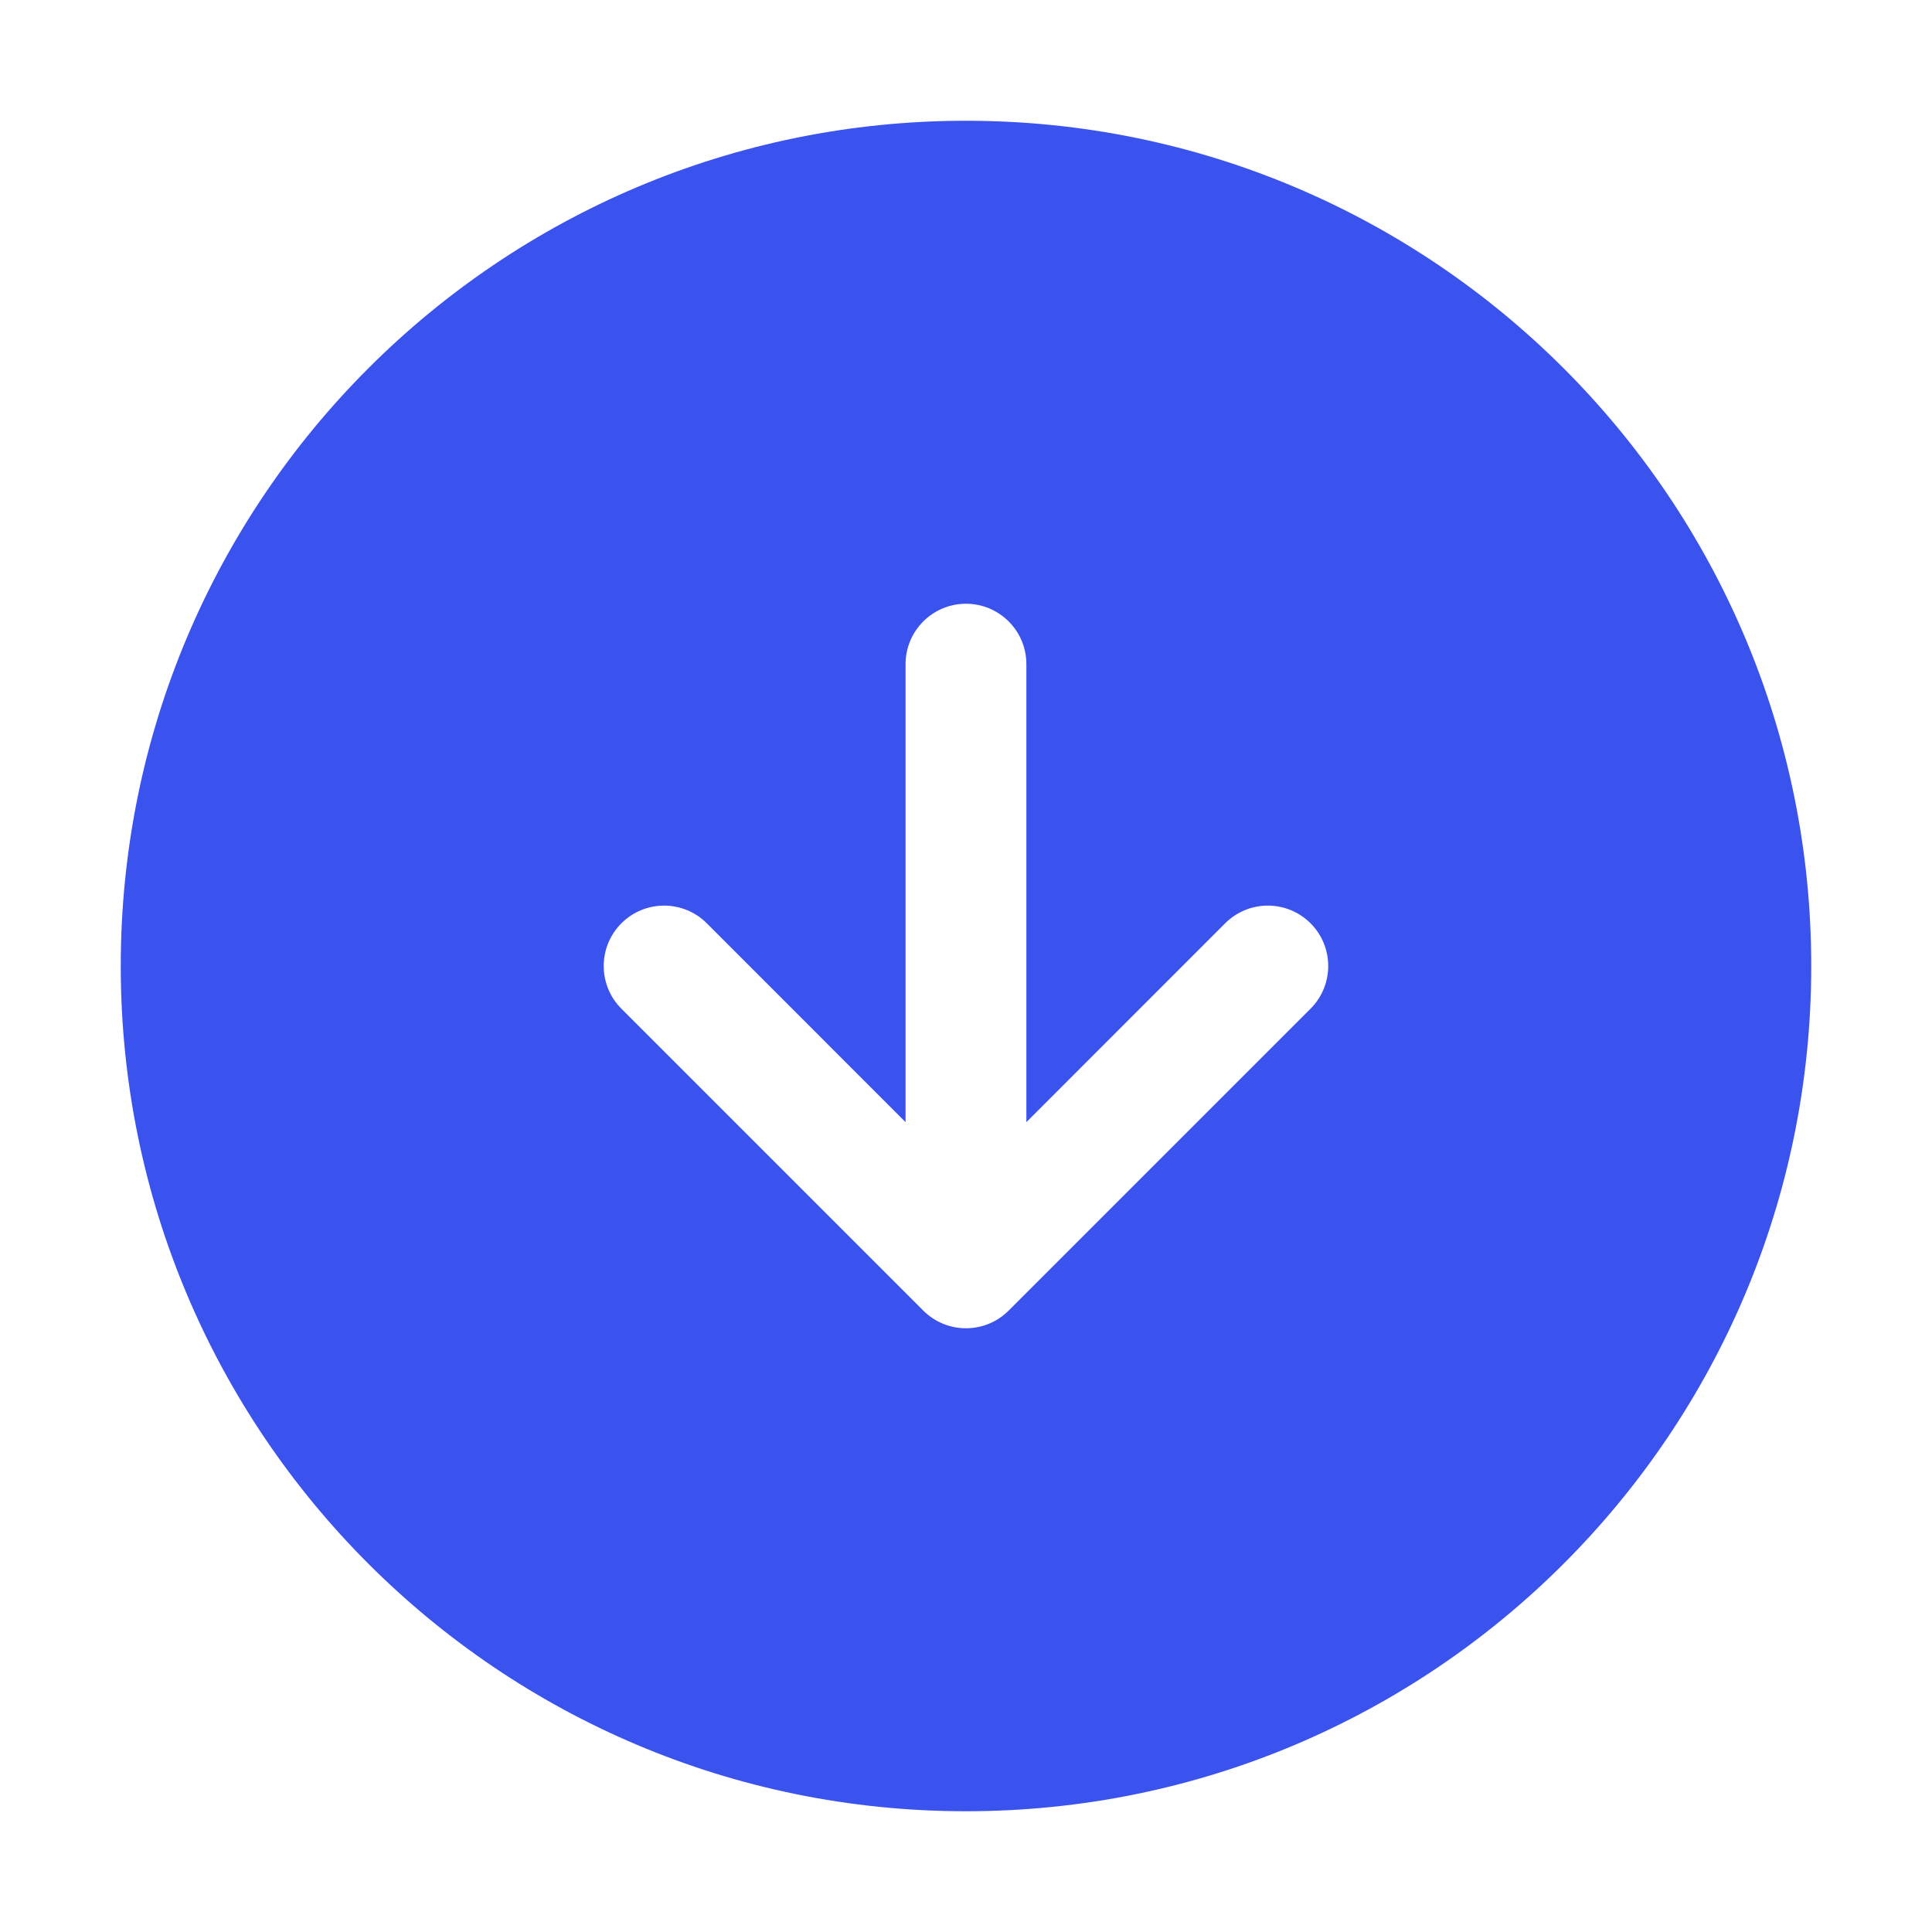
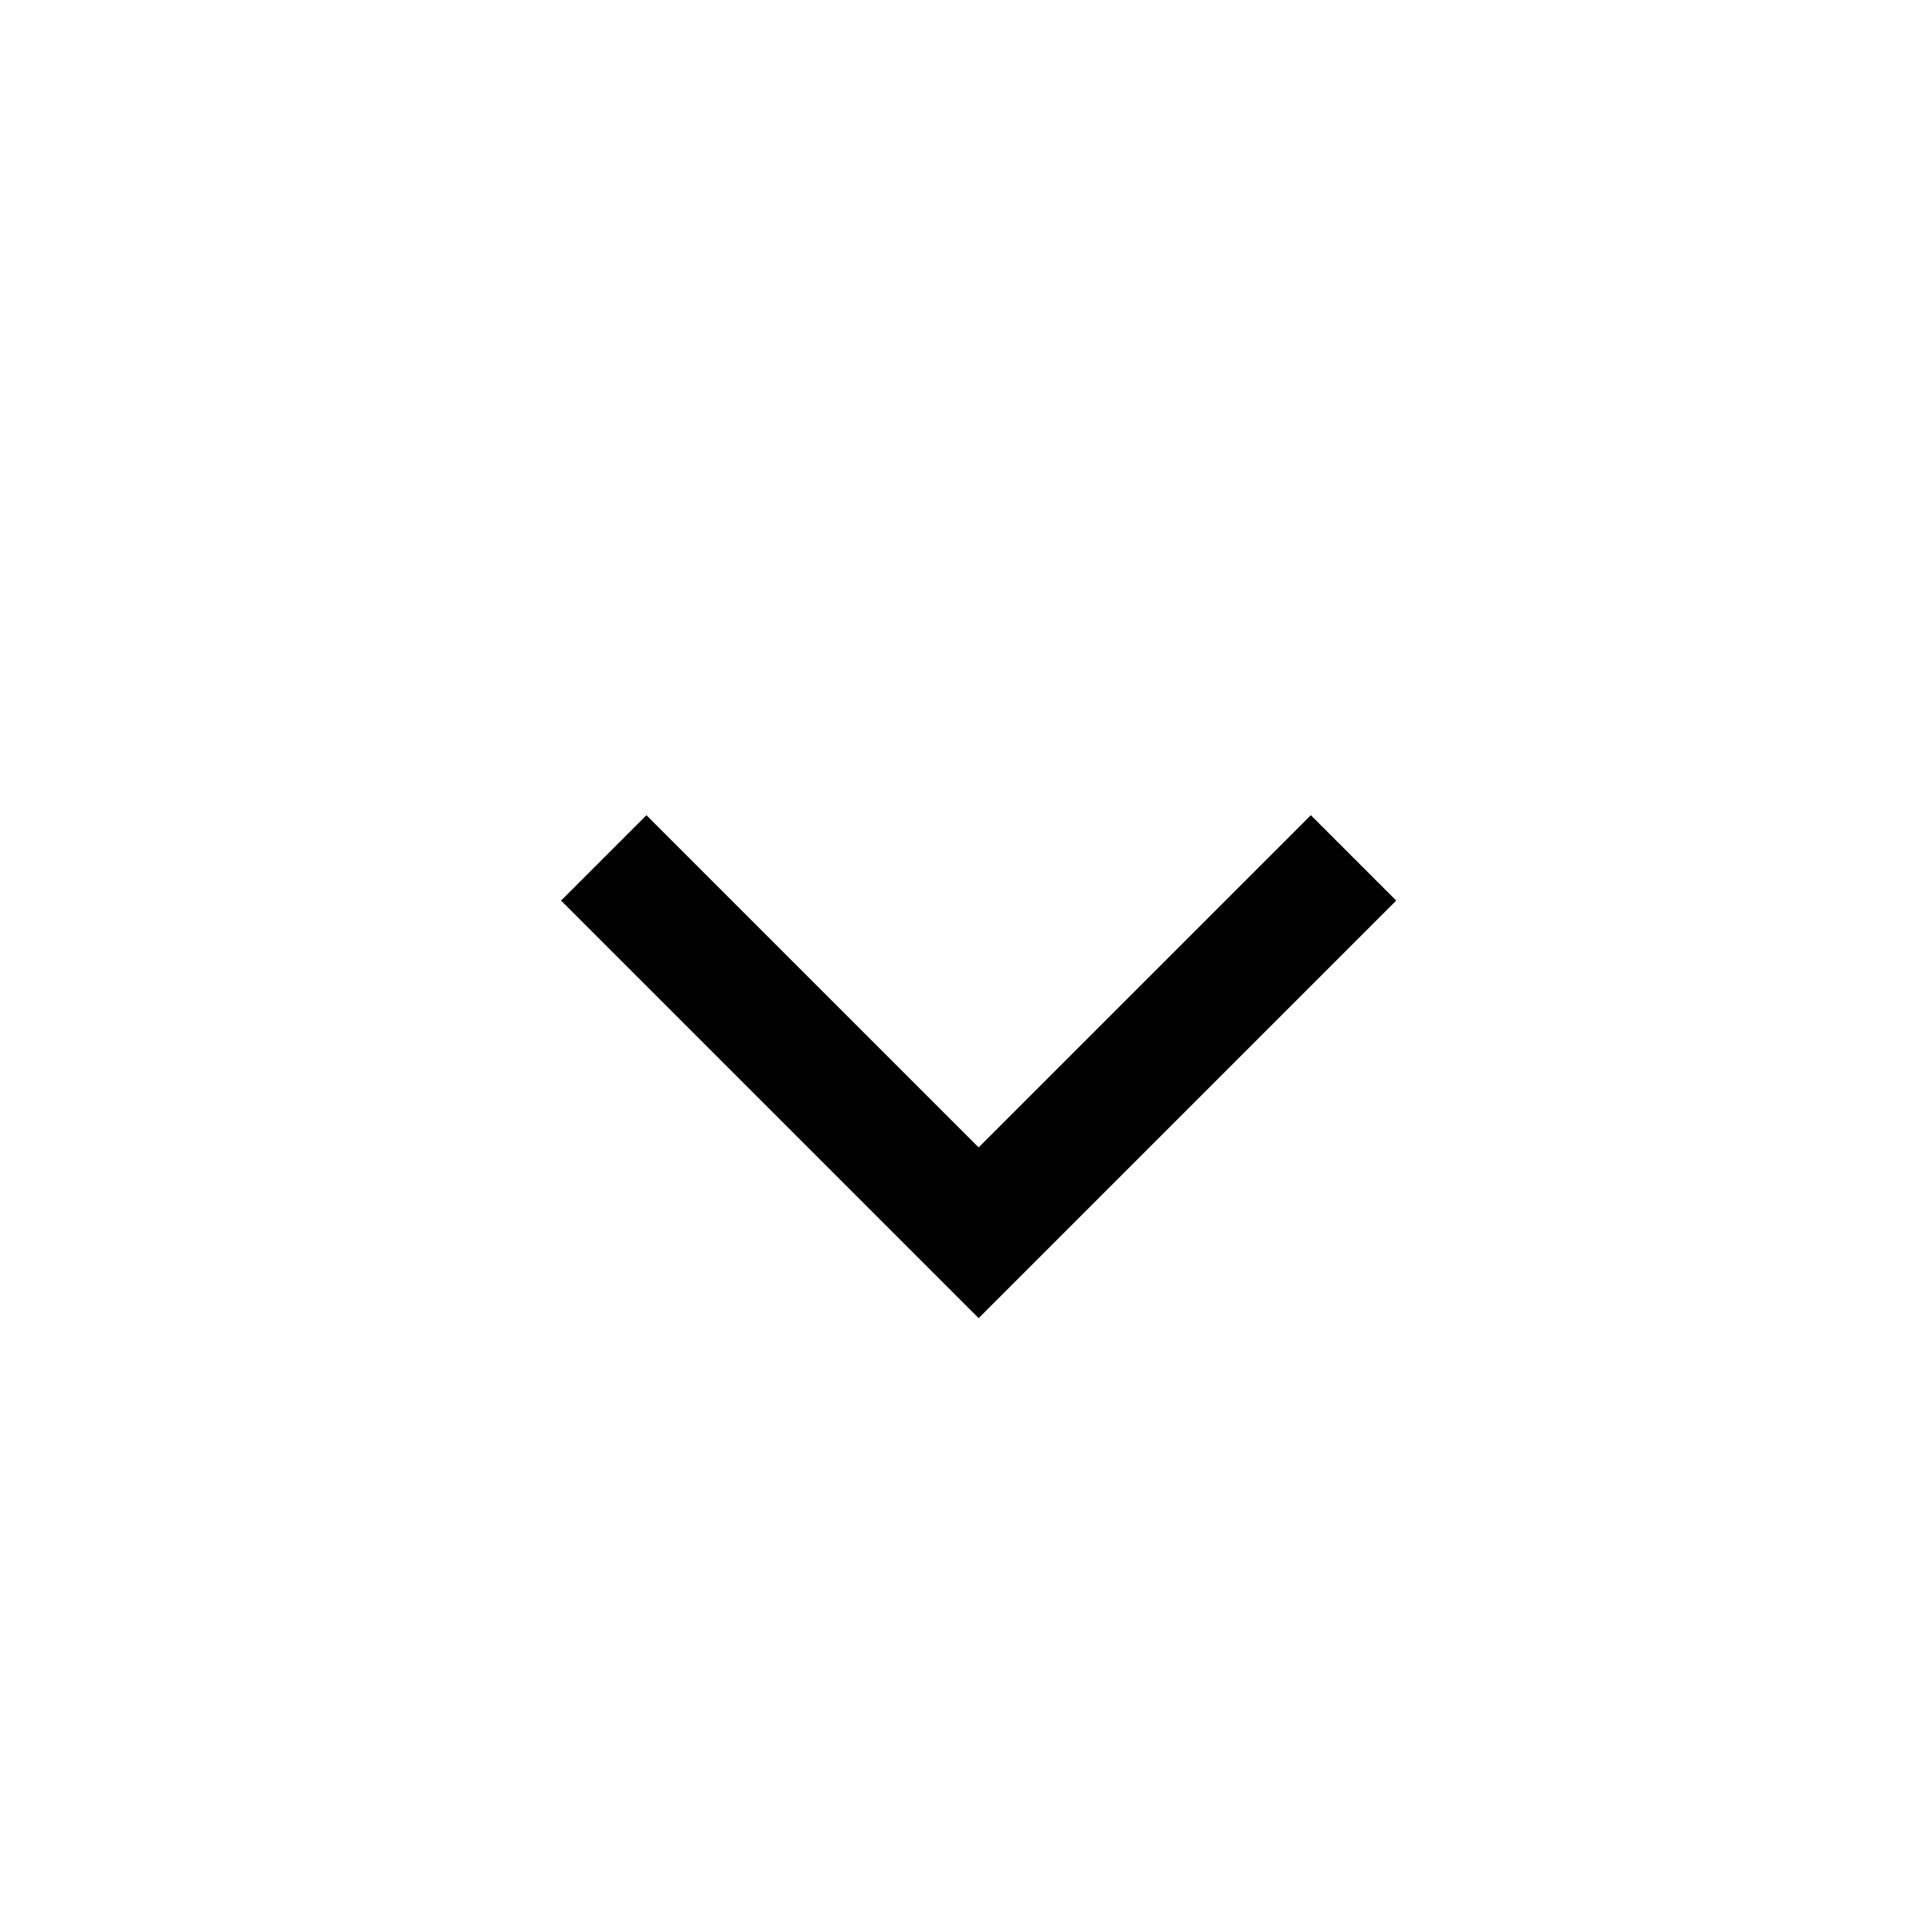
- <svg xmlns="http://www.w3.org/2000/svg" width="32px" height="32px" viewBox="0 0 32 32" fill="none">
-   <path fill-rule="evenodd" clip-rule="evenodd" d="M2 16C2 8.268 8.268 2 15.999 2C23.732 2 30 8.268 30 16C30 23.732 23.732 30 15.999 30C8.268 30 2 23.732 2 16ZM11.707 15.293C11.316 14.902 10.683 14.902 10.292 15.293C9.902 15.683 9.902 16.317 10.292 16.707L15.292 21.707C15.683 22.098 16.316 22.098 16.707 21.707L21.707 16.707C22.097 16.317 22.097 15.683 21.707 15.293C21.316 14.902 20.683 14.902 20.292 15.293L17 18.586V11C17 10.448 16.552 10 15.999 10C15.447 10 14.999 10.448 14.999 11V18.586L11.707 15.293Z" fill="#3A52EE" />
+ <svg xmlns="http://www.w3.org/2000/svg" width="24px" height="24px" viewBox="0 0 24 24" id="arrow_down" data-name="arrow down">
+   <defs>
+     <clipPath id="clip-path">
+       <rect id="Mask" width="24" height="24" fill="none" stroke="#000" stroke-width="1" />
+     </clipPath>
+   </defs>
+   <g id="_20x20_arrow-back--grey" data-name="20x20/arrow-back--grey" transform="translate(0 24) rotate(-90)">
+     <rect id="Mask-2" data-name="Mask" width="24" height="24" fill="none" />
+     <g id="_20x20_arrow-back--grey-2" data-name="20x20/arrow-back--grey" clip-path="url(#clip-path)">
+       <g id="Group_2" data-name="Group 2" transform="translate(8 7)">
+         <path id="Rectangle" d="M0,6.586V0H6.586" transform="translate(0.686 5.157) rotate(-45)" fill="none" stroke="#000" stroke-miterlimit="10" stroke-width="1.5" />
+       </g>
+     </g>
+   </g>
</svg>
